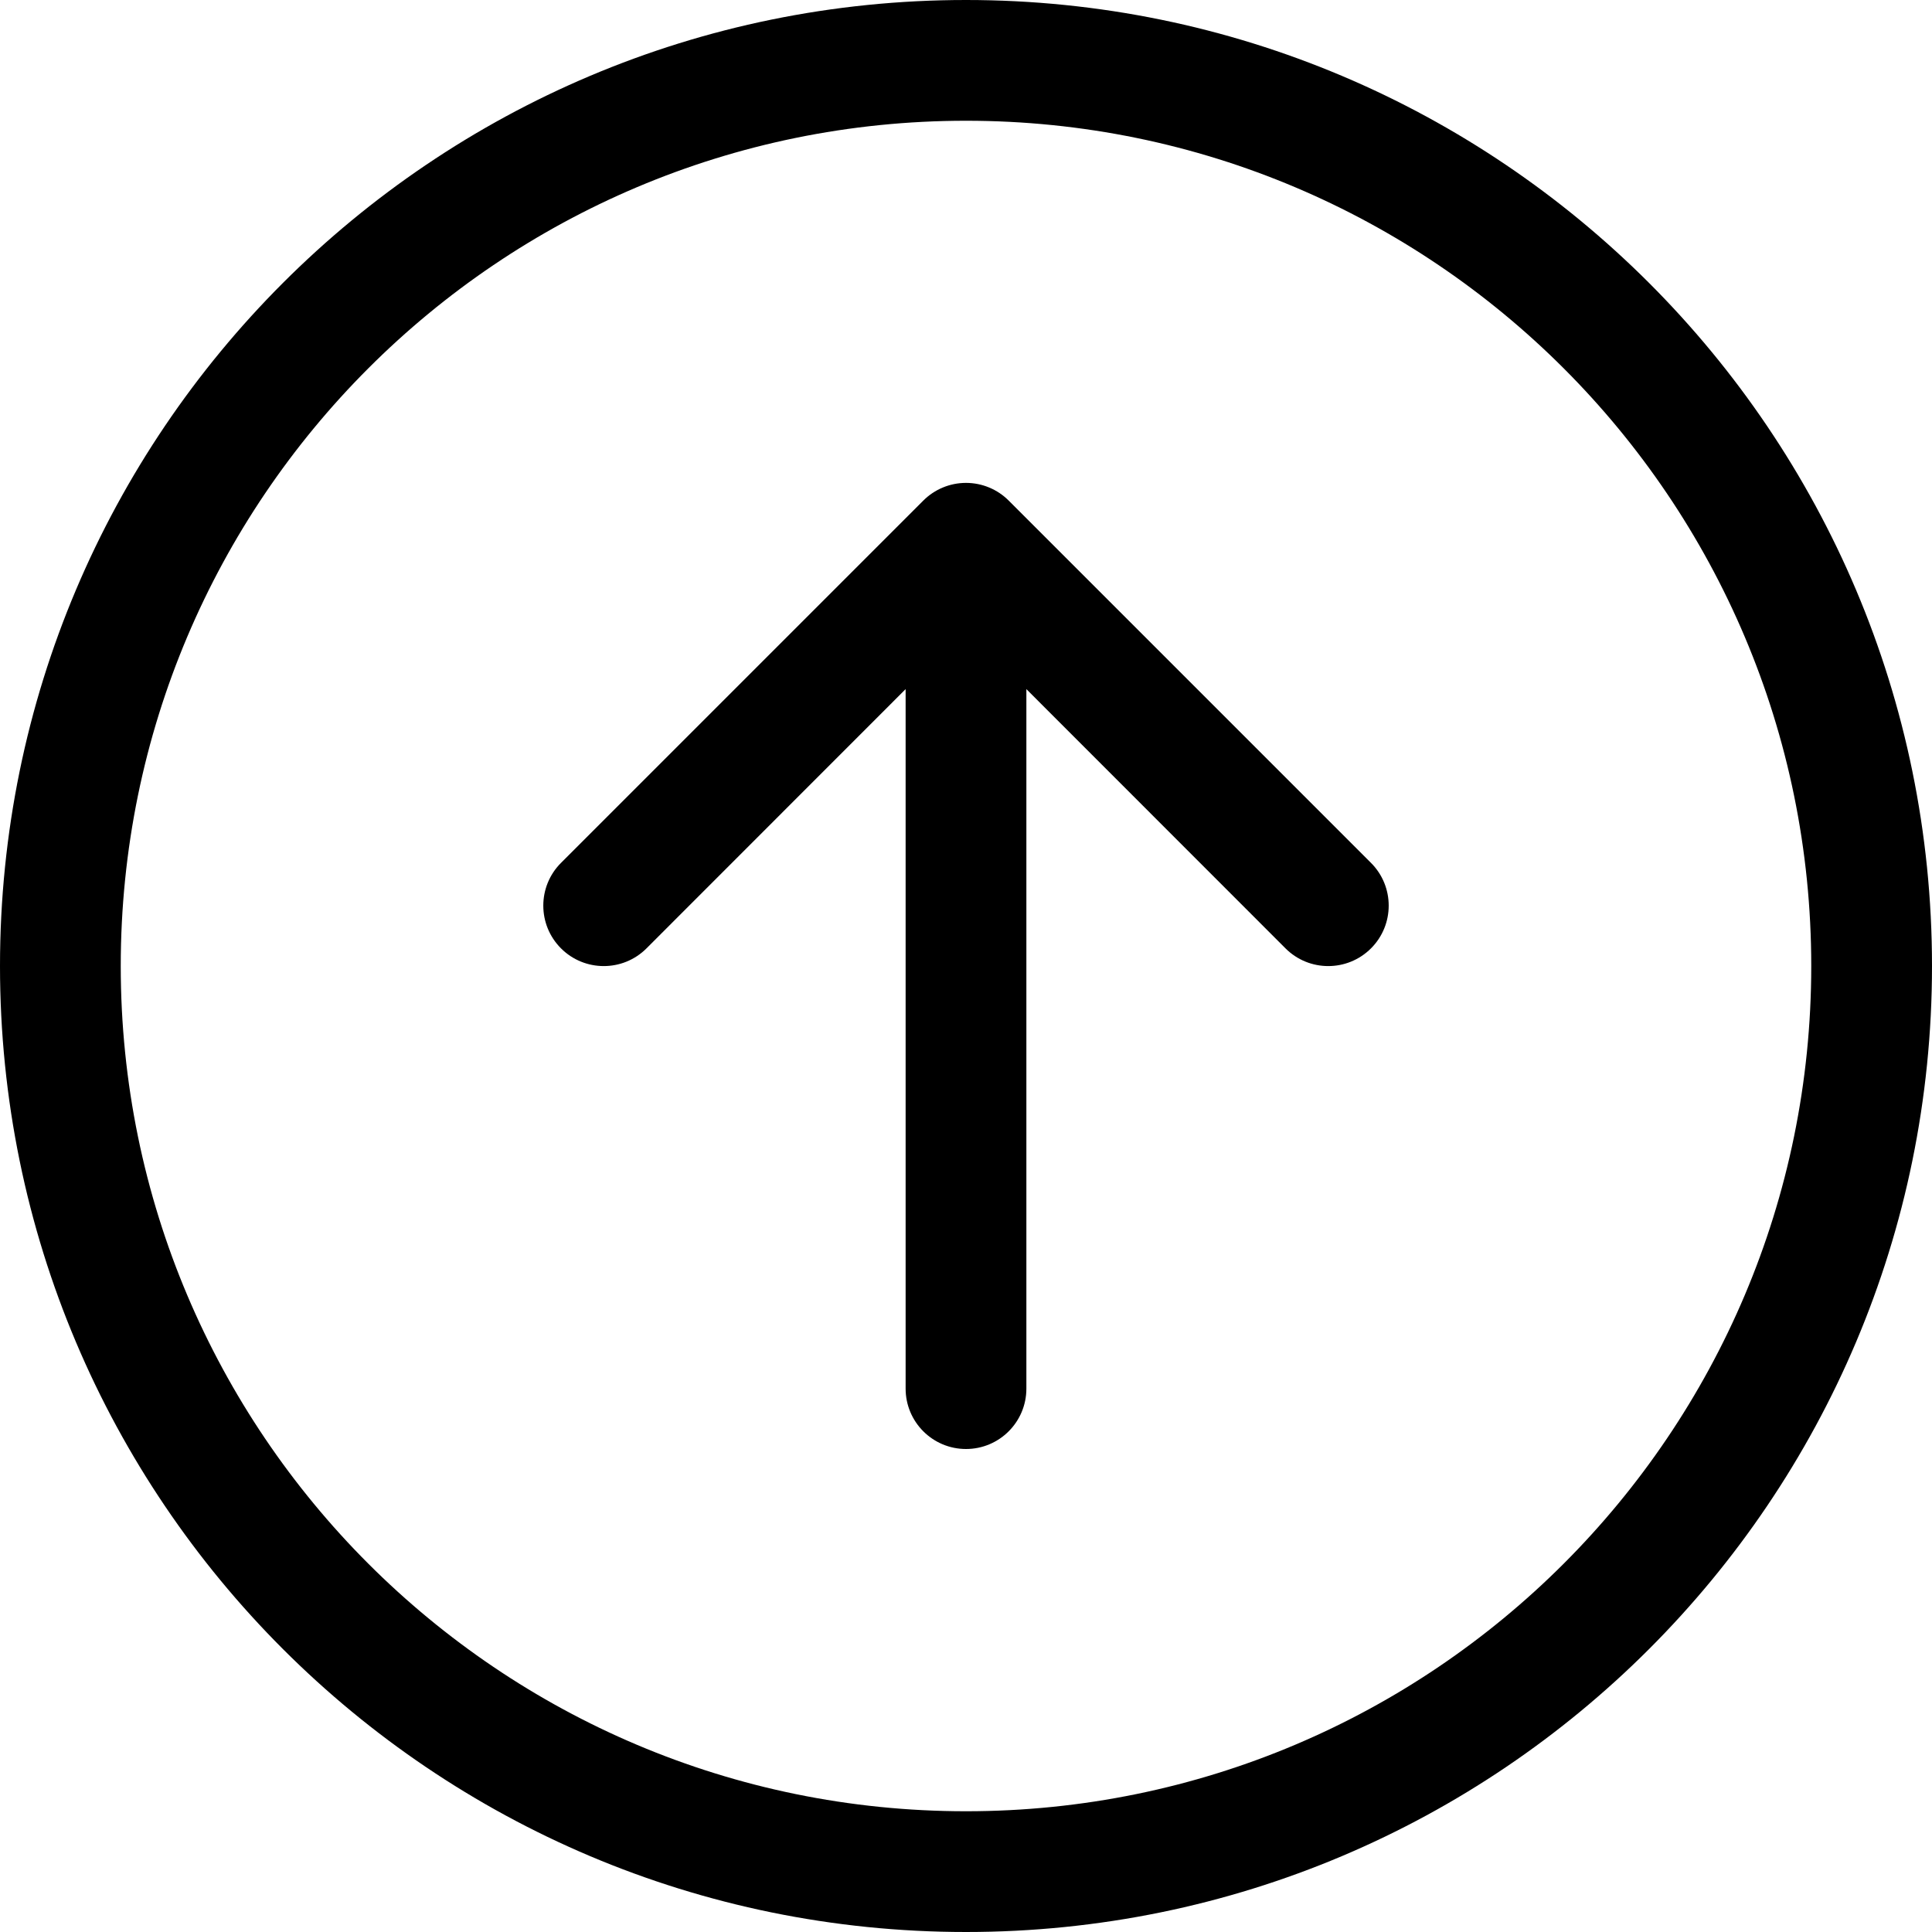
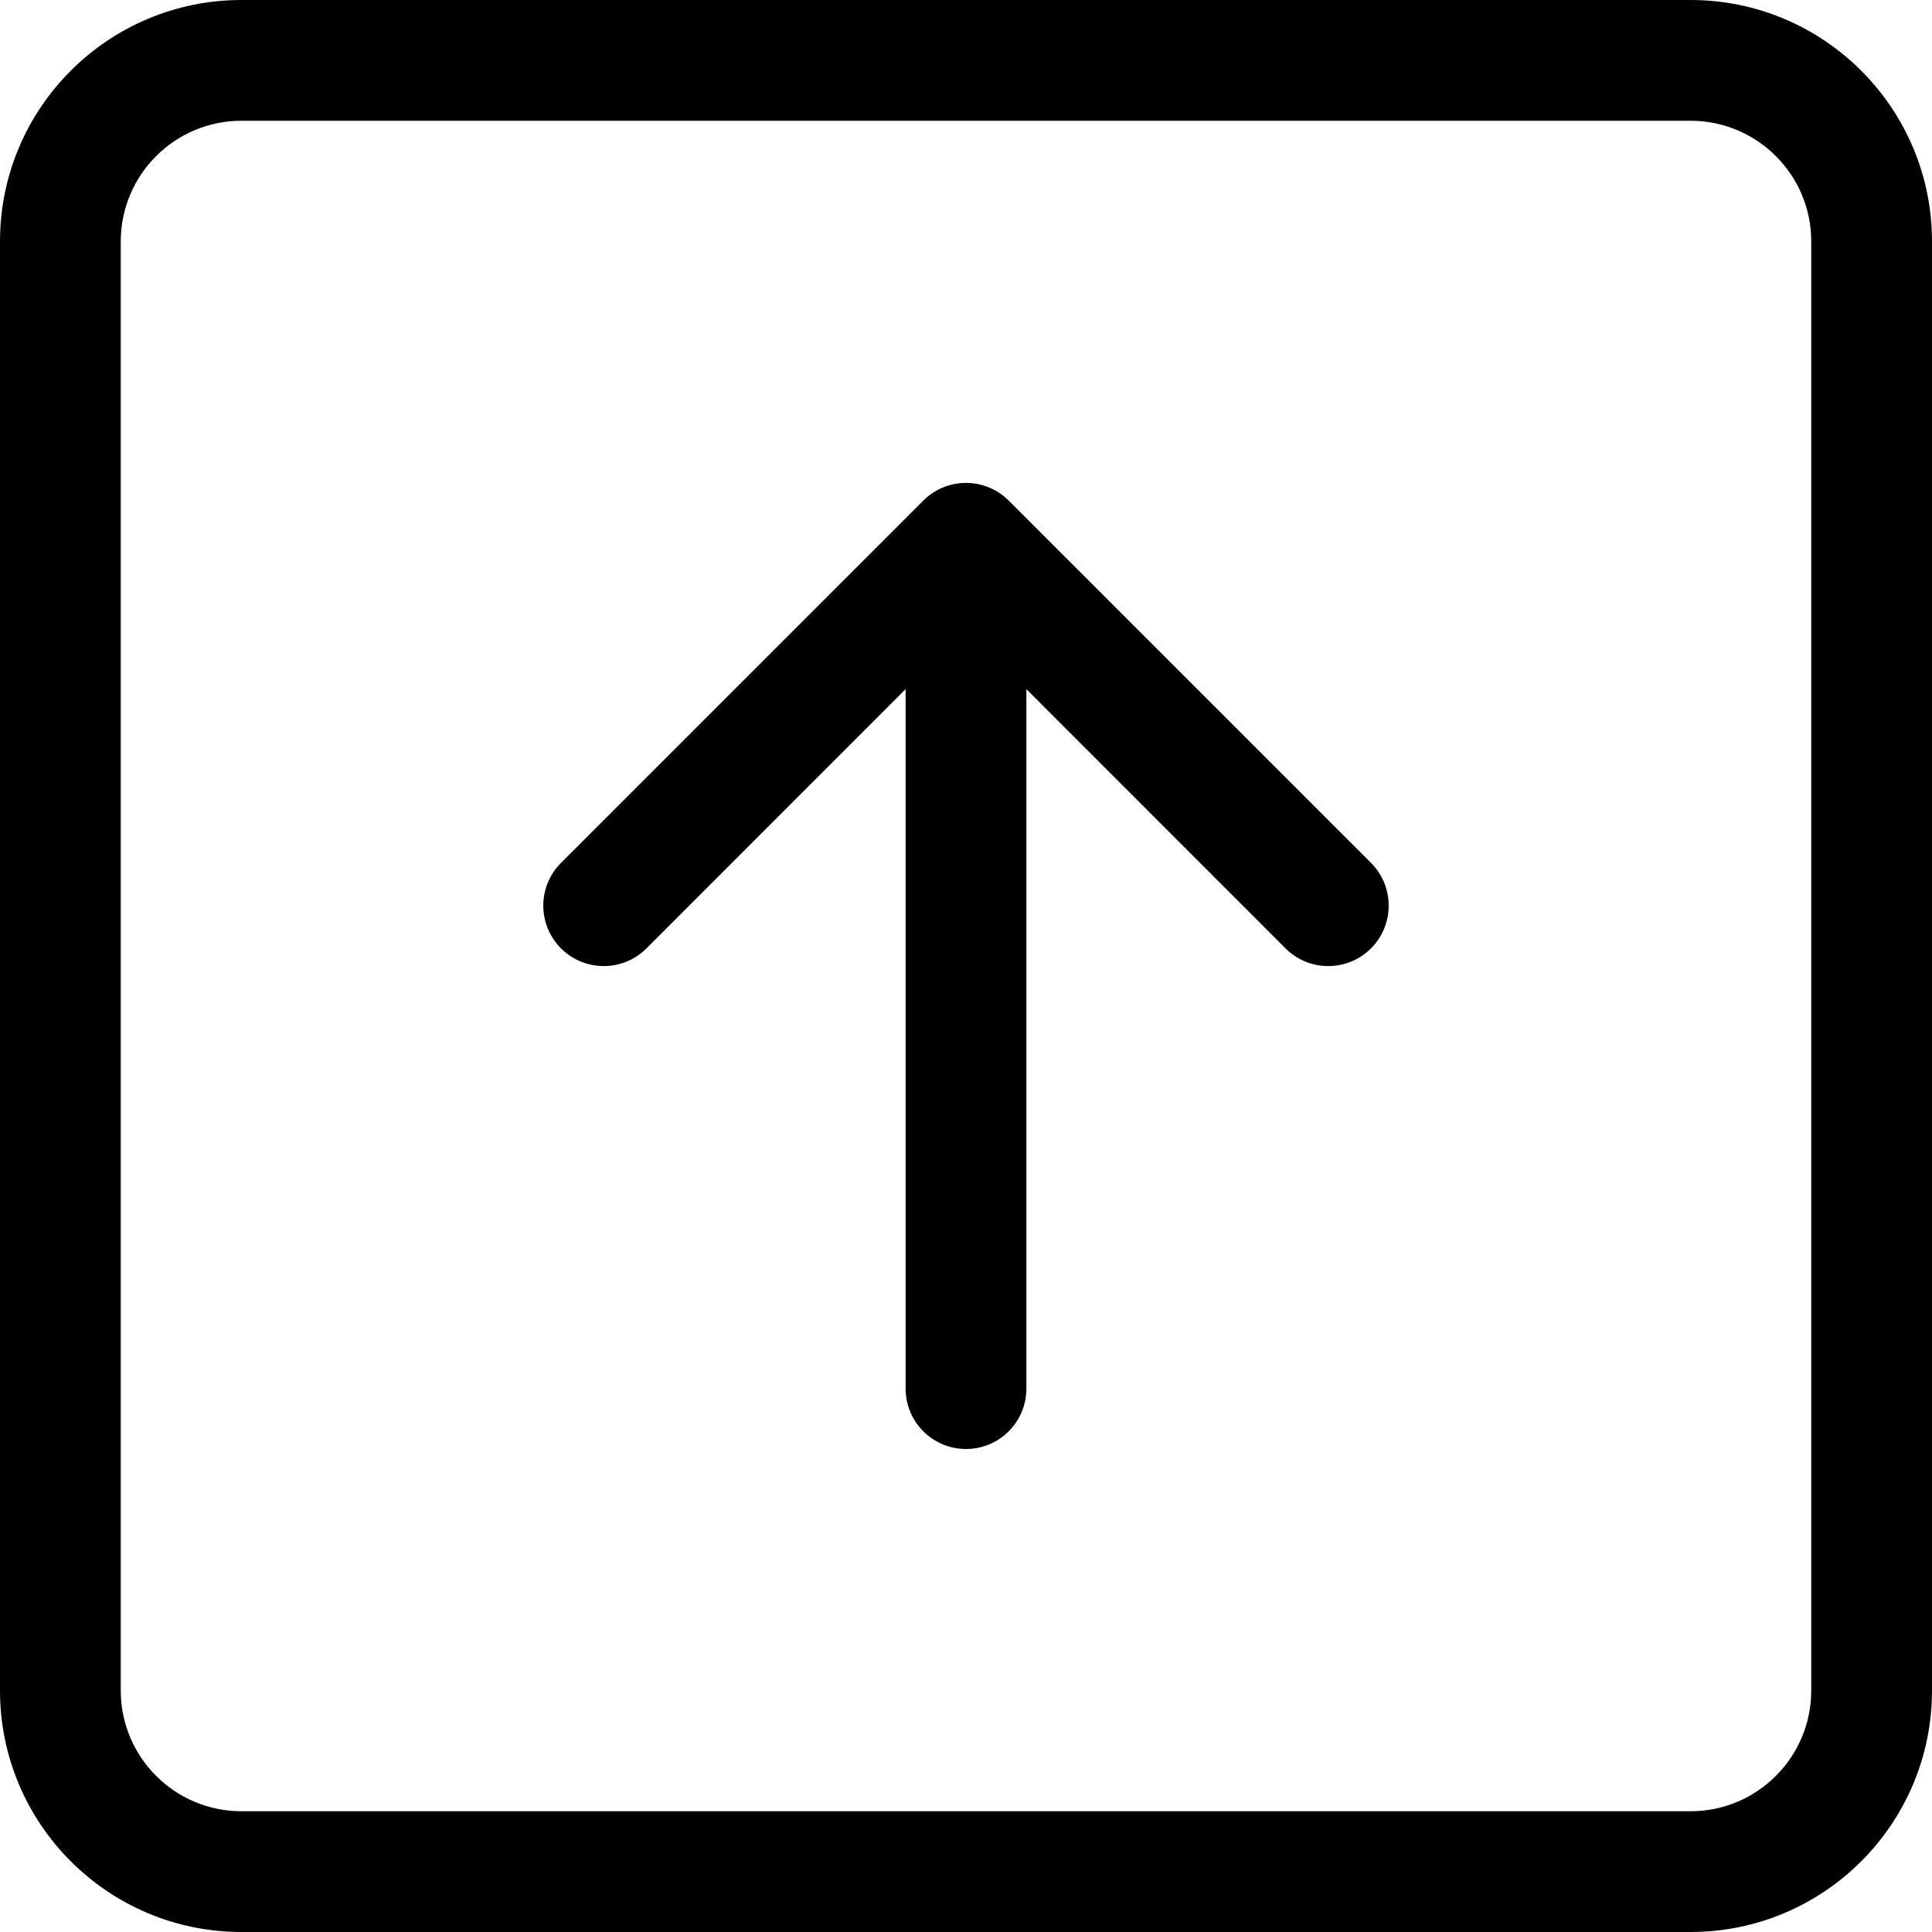
<svg xmlns="http://www.w3.org/2000/svg" width="16" height="16" fill="currentColor" class="bi bi-arrow-up-square" viewBox="0 0 16 16">
-   <path fill-rule="evenodd" d="M1 8a7 7 0 1 0 14 0A7 7 0 0 0 1 8zm15 0A8 8 0 1 1 0 8a8 8 0 0 1 16 0zm-7.5 3.5a.5.5 0 0 1-1 0V5.707L5.354 7.854a.5.5 0 1 1-.708-.708l3-3a.5.5 0 0 1 .708 0l3 3a.5.5 0 0 1-.708.708L8.5 5.707V11.5z" />
+   <path fill-rule="evenodd" d="M15 2a1 1 0 0 0-1-1H2a1 1 0 0 0-1 1v12a1 1 0 0 0 1 1h12a1 1 0 0 0 1-1V2zM0 2a2 2 0 0 1 2-2h12a2 2 0 0 1 2 2v12a2 2 0 0 1-2 2H2a2 2 0 0 1-2-2V2zm8.5 9.5a.5.5 0 0 1-1 0V5.707L5.354 7.854a.5.5 0 1 1-.708-.708l3-3a.5.5 0 0 1 .708 0l3 3a.5.5 0 0 1-.708.708L8.5 5.707V11.5z" />
</svg>
